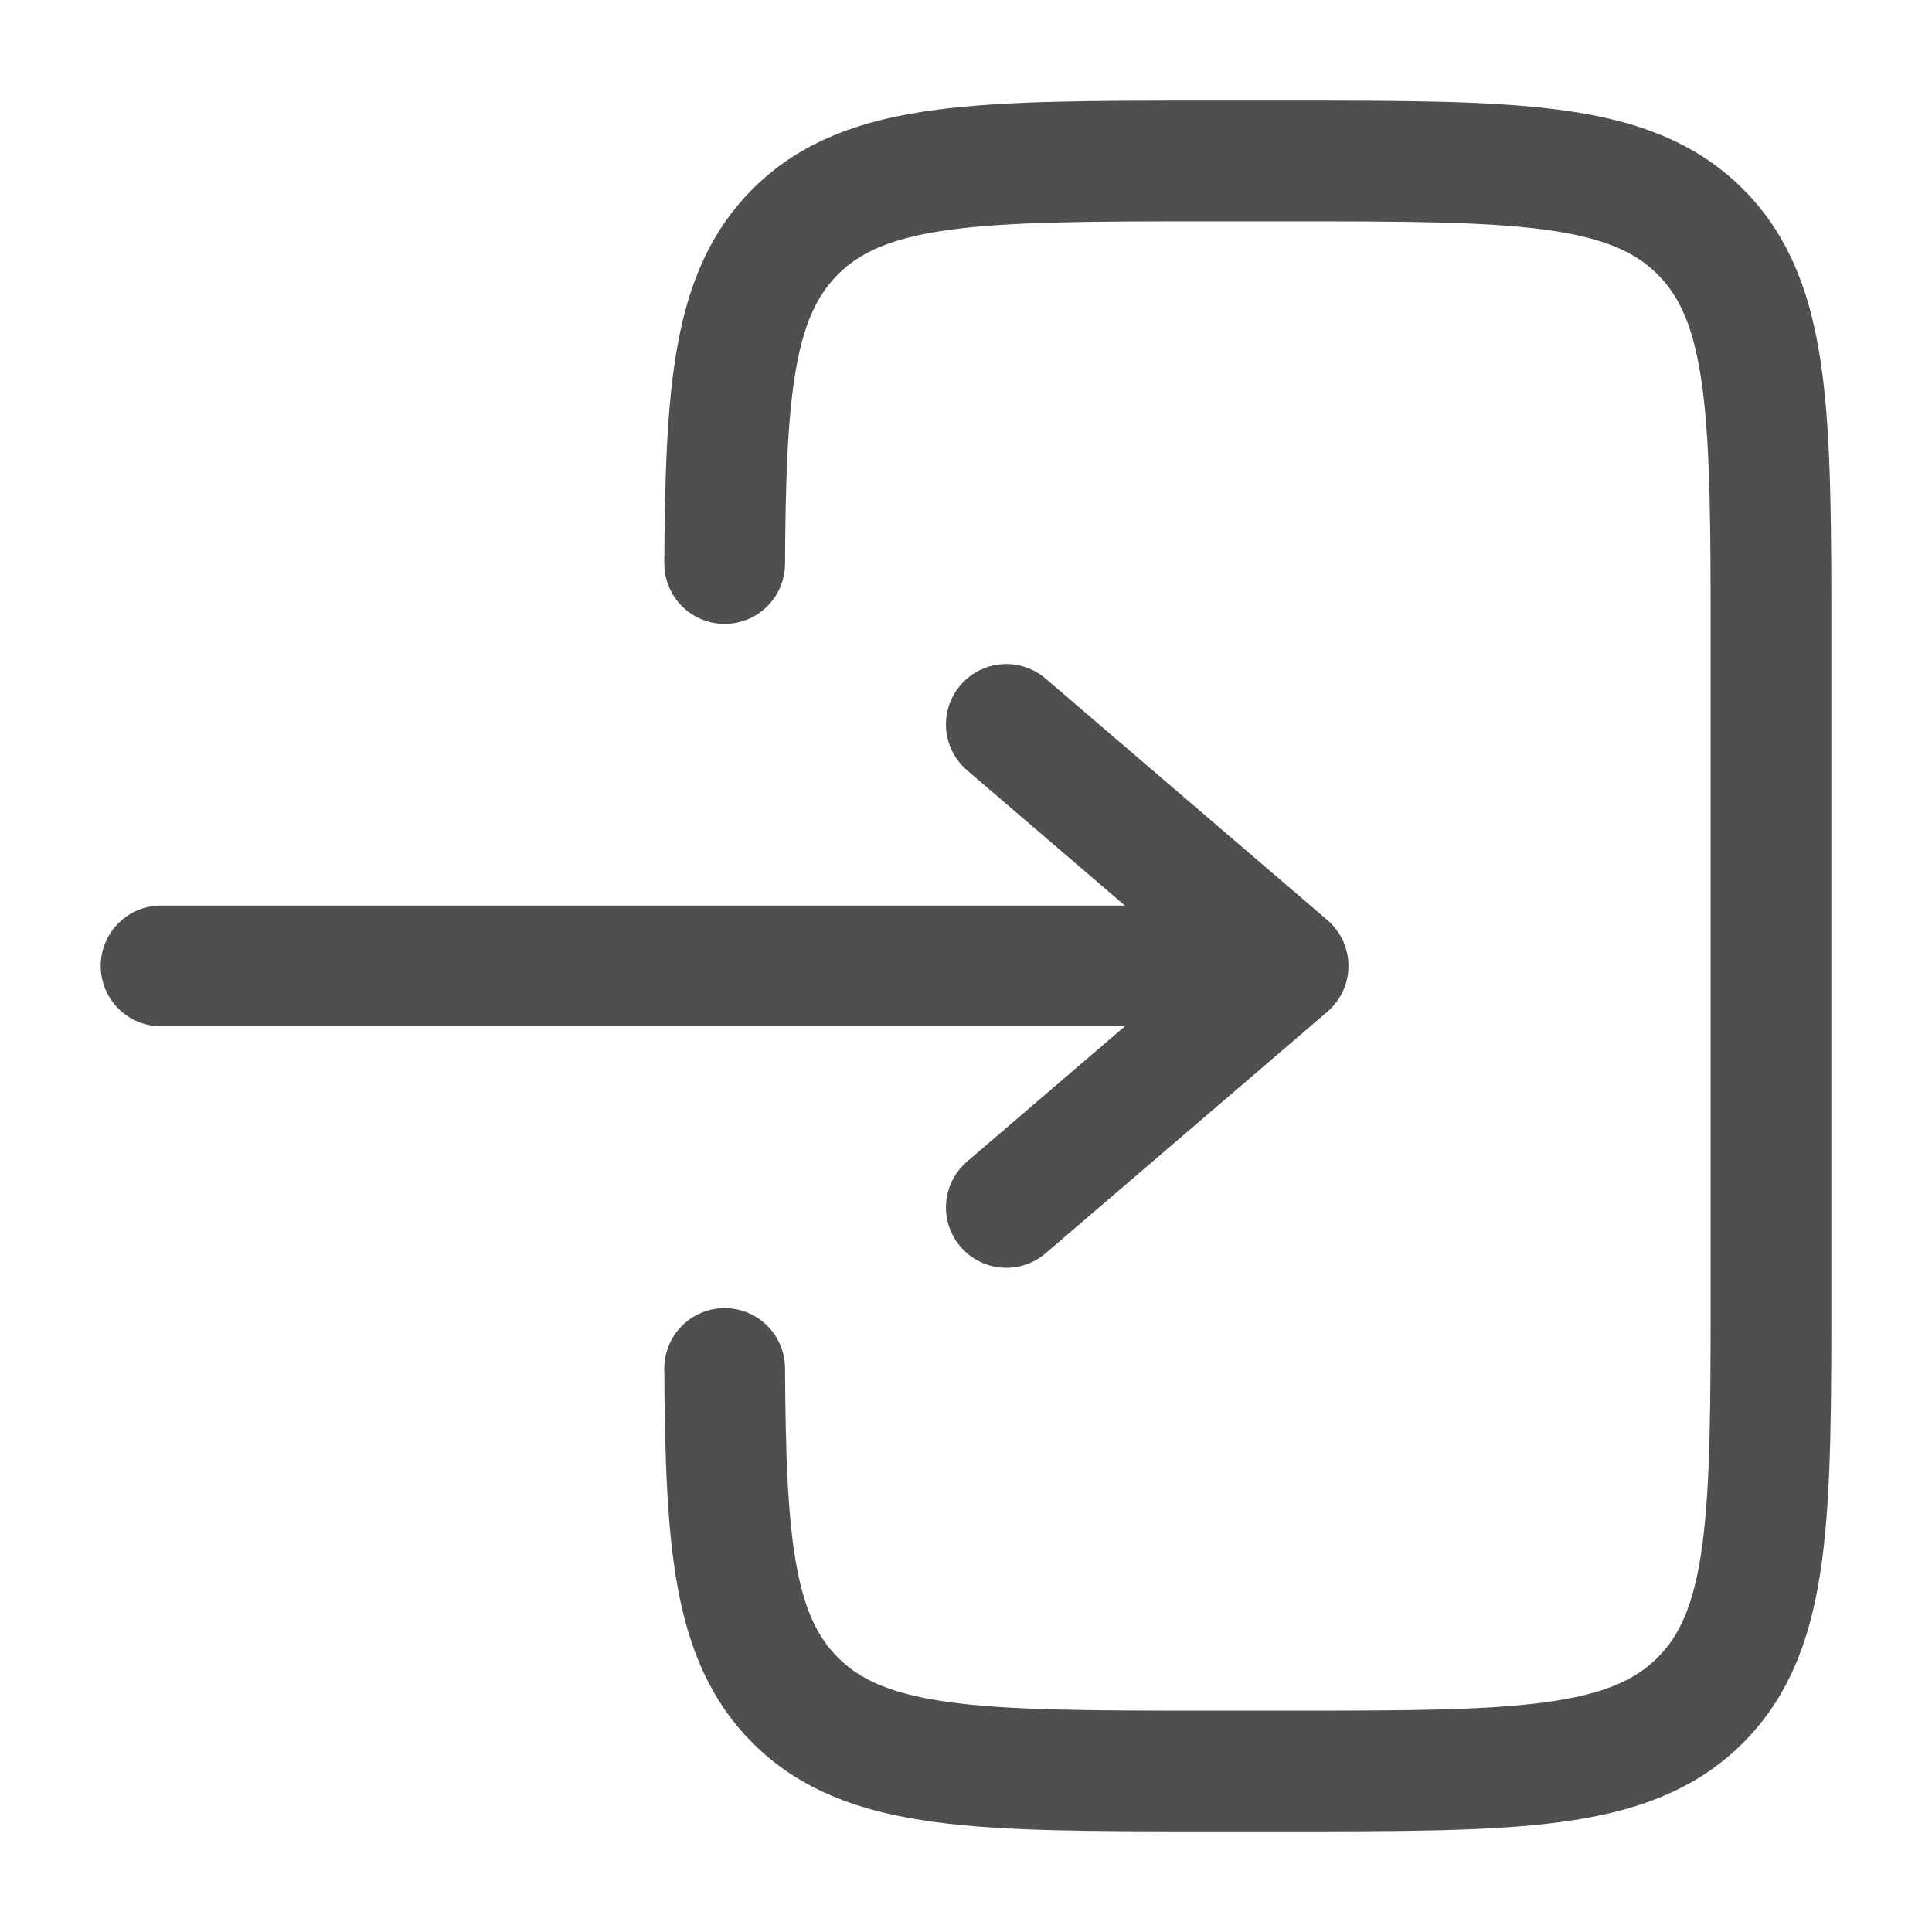
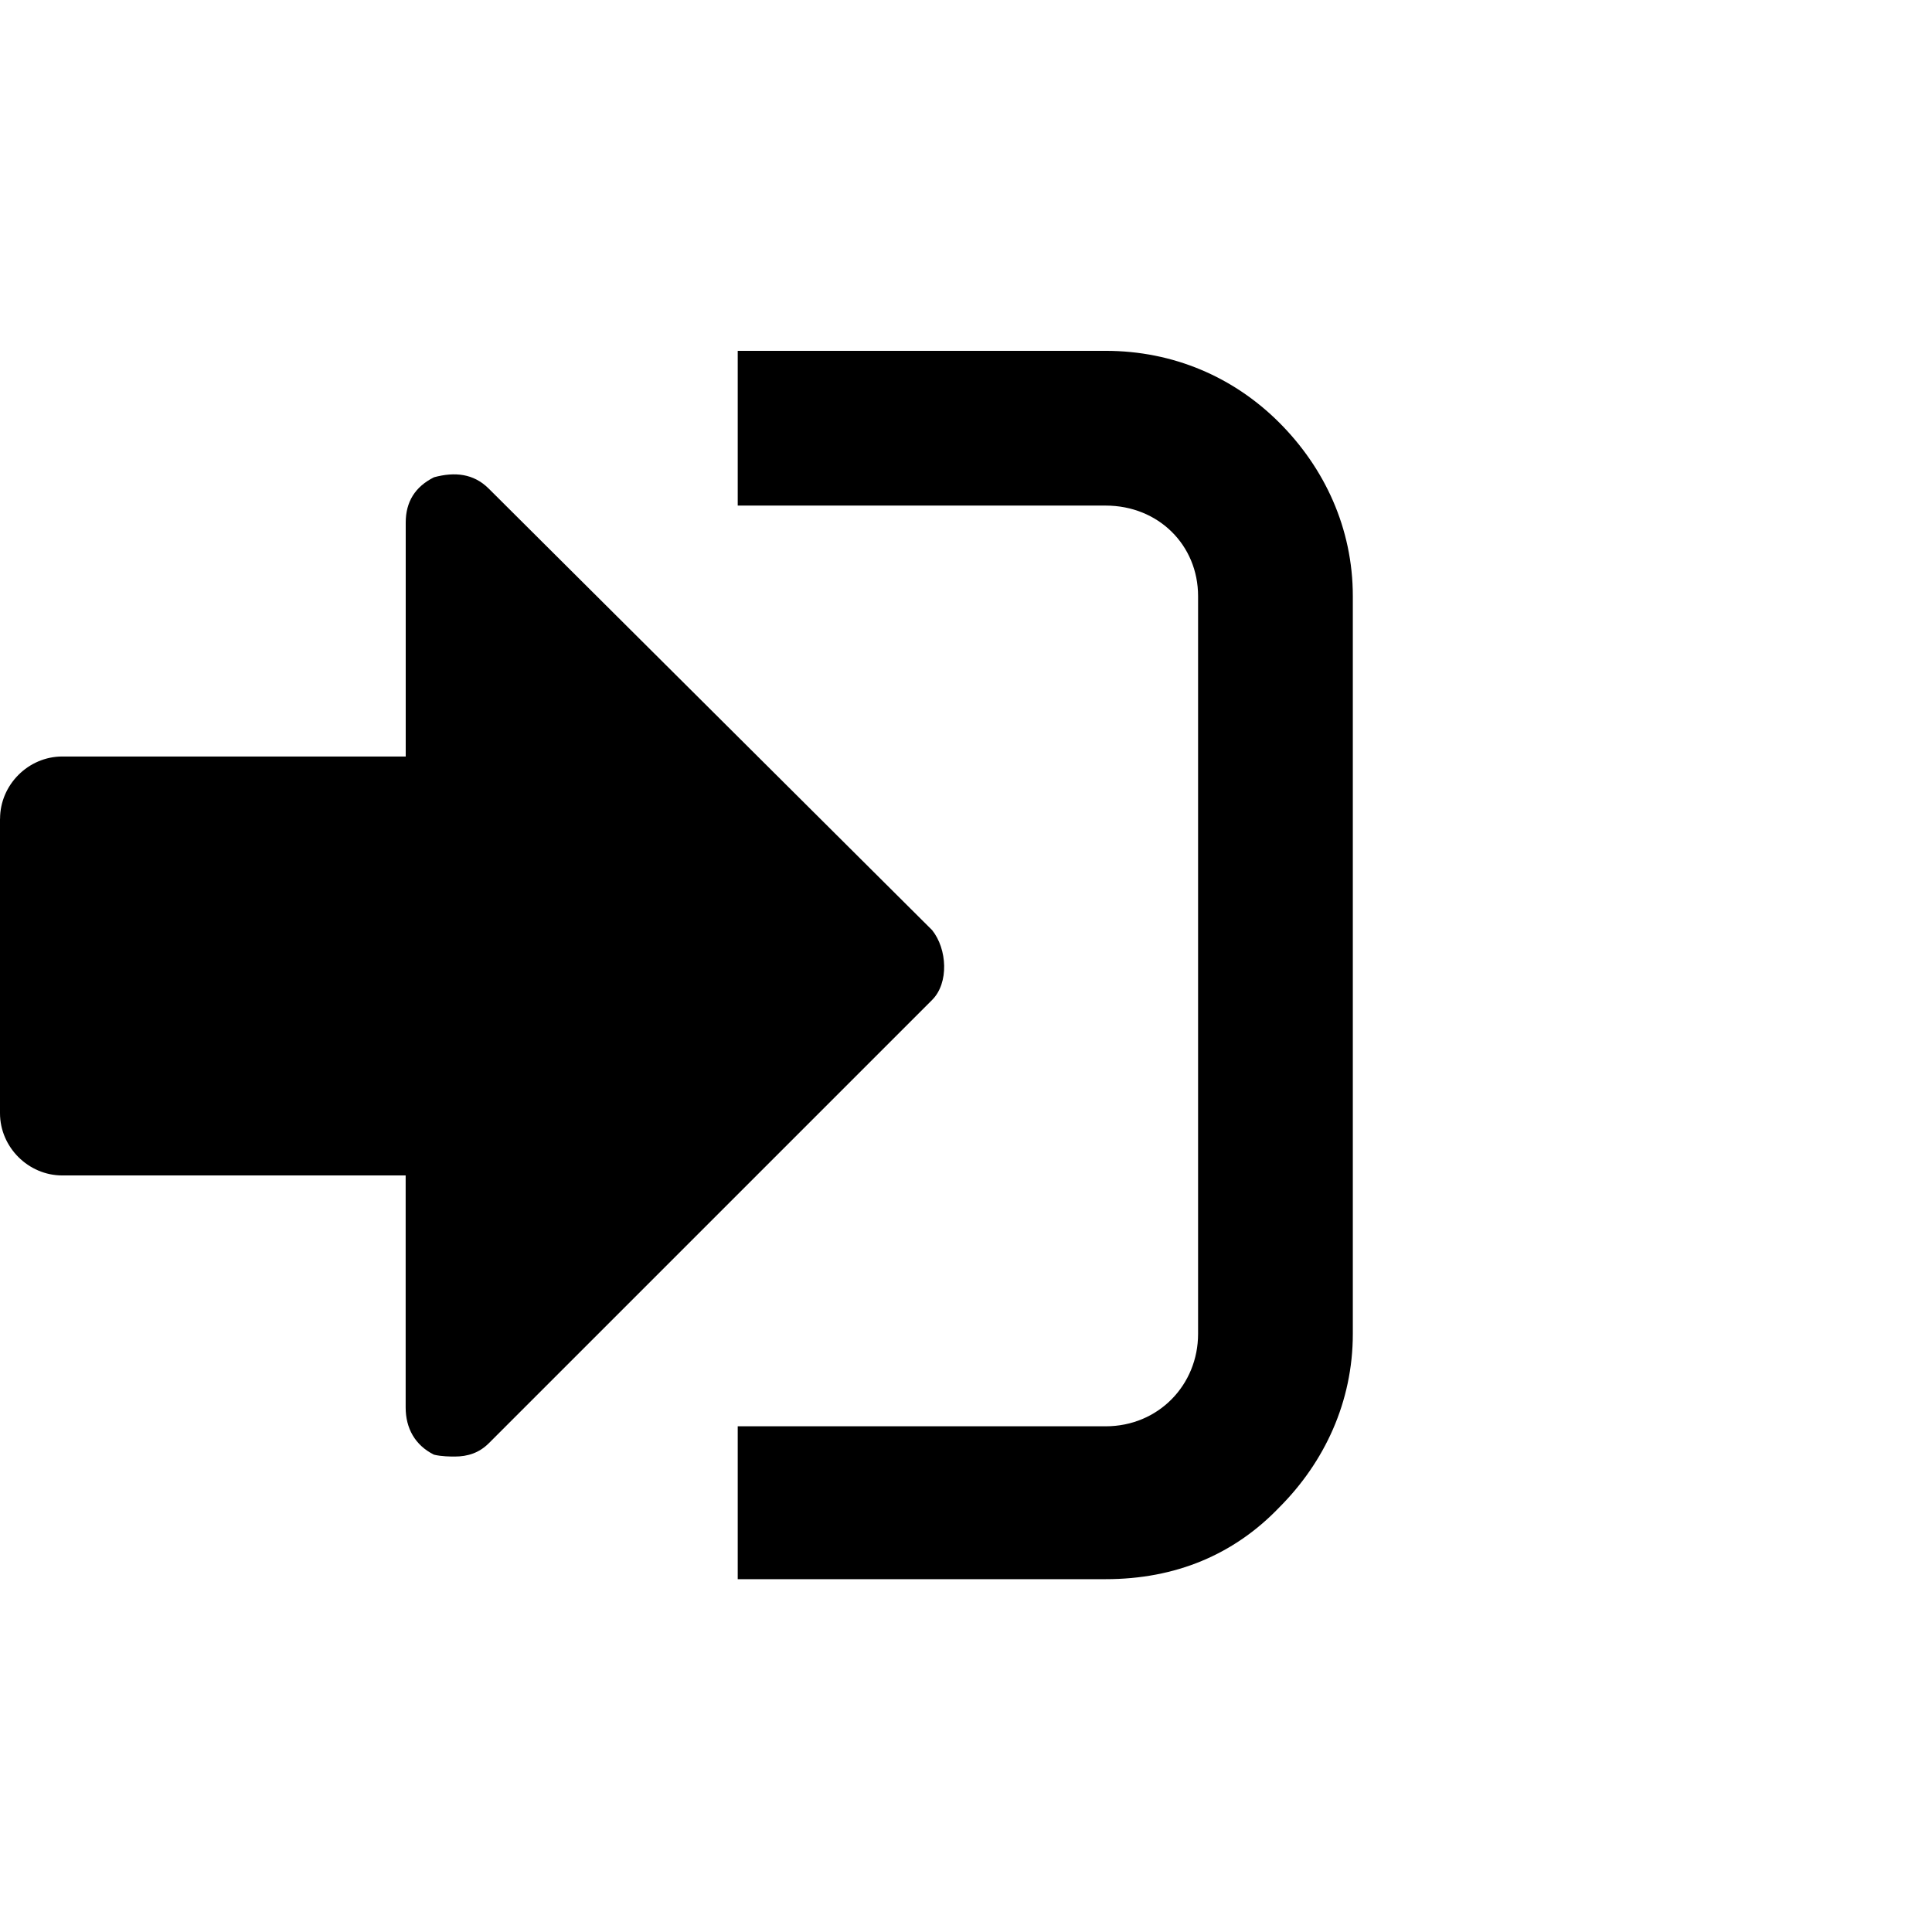
- <svg xmlns="http://www.w3.org/2000/svg" viewBox="0 0 24 24" fill="none">
+ <svg xmlns="http://www.w3.org/2000/svg" fill="#000000" viewBox="0 0 32 32" version="1.1">
  <g id="SVGRepo_bgCarrier" stroke-width="0" />
  <g id="SVGRepo_tracerCarrier" stroke-linecap="round" stroke-linejoin="round" />
  <g id="SVGRepo_iconCarrier">
-     <path d="M2.001 11.999L16.001 11.999M16.001 11.999L12.501 8.999M16.001 11.999L12.501 14.999" stroke="#4f4f4f" stroke-width="1.5" stroke-linecap="round" stroke-linejoin="round" />
-     <path d="M9.002 7C9.014 4.825 9.111 3.647 9.879 2.879C10.758 2 12.172 2 15 2L16 2C18.829 2 20.243 2 21.122 2.879C22 3.757 22 5.172 22 8L22 16C22 18.828 22 20.243 21.122 21.121C20.243 22 18.829 22 16 22H15C12.172 22 10.758 22 9.879 21.121C9.111 20.353 9.014 19.175 9.002 17" stroke="#4f4f4f" stroke-width="1.5" stroke-linecap="round" />
+     <path d="M12.219 26.156h6.094c1.156 0 2.125-0.406 2.875-1.188 0.75-0.75 1.219-1.75 1.219-2.875v-12.219c0-1.125-0.469-2.125-1.219-2.875s-1.75-1.188-2.875-1.188h-6.094v2.563h6.094c0.875 0 1.531 0.656 1.531 1.5v12.219c0 0.844-0.656 1.531-1.531 1.531h-6.094v2.531zM0 13.563v4.875c0 0.563 0.469 1.031 1.031 1.031h5.688v3.844c0 0.344 0.156 0.625 0.469 0.781 0.125 0.031 0.281 0.031 0.344 0.031 0.219 0 0.406-0.063 0.563-0.219l7.344-7.344c0.281-0.281 0.25-0.844 0-1.156l-7.344-7.313c-0.25-0.25-0.563-0.281-0.906-0.188-0.313 0.156-0.469 0.406-0.469 0.75v3.875h-5.688c-0.563 0-1.031 0.469-1.031 1.031z" />
  </g>
</svg>
